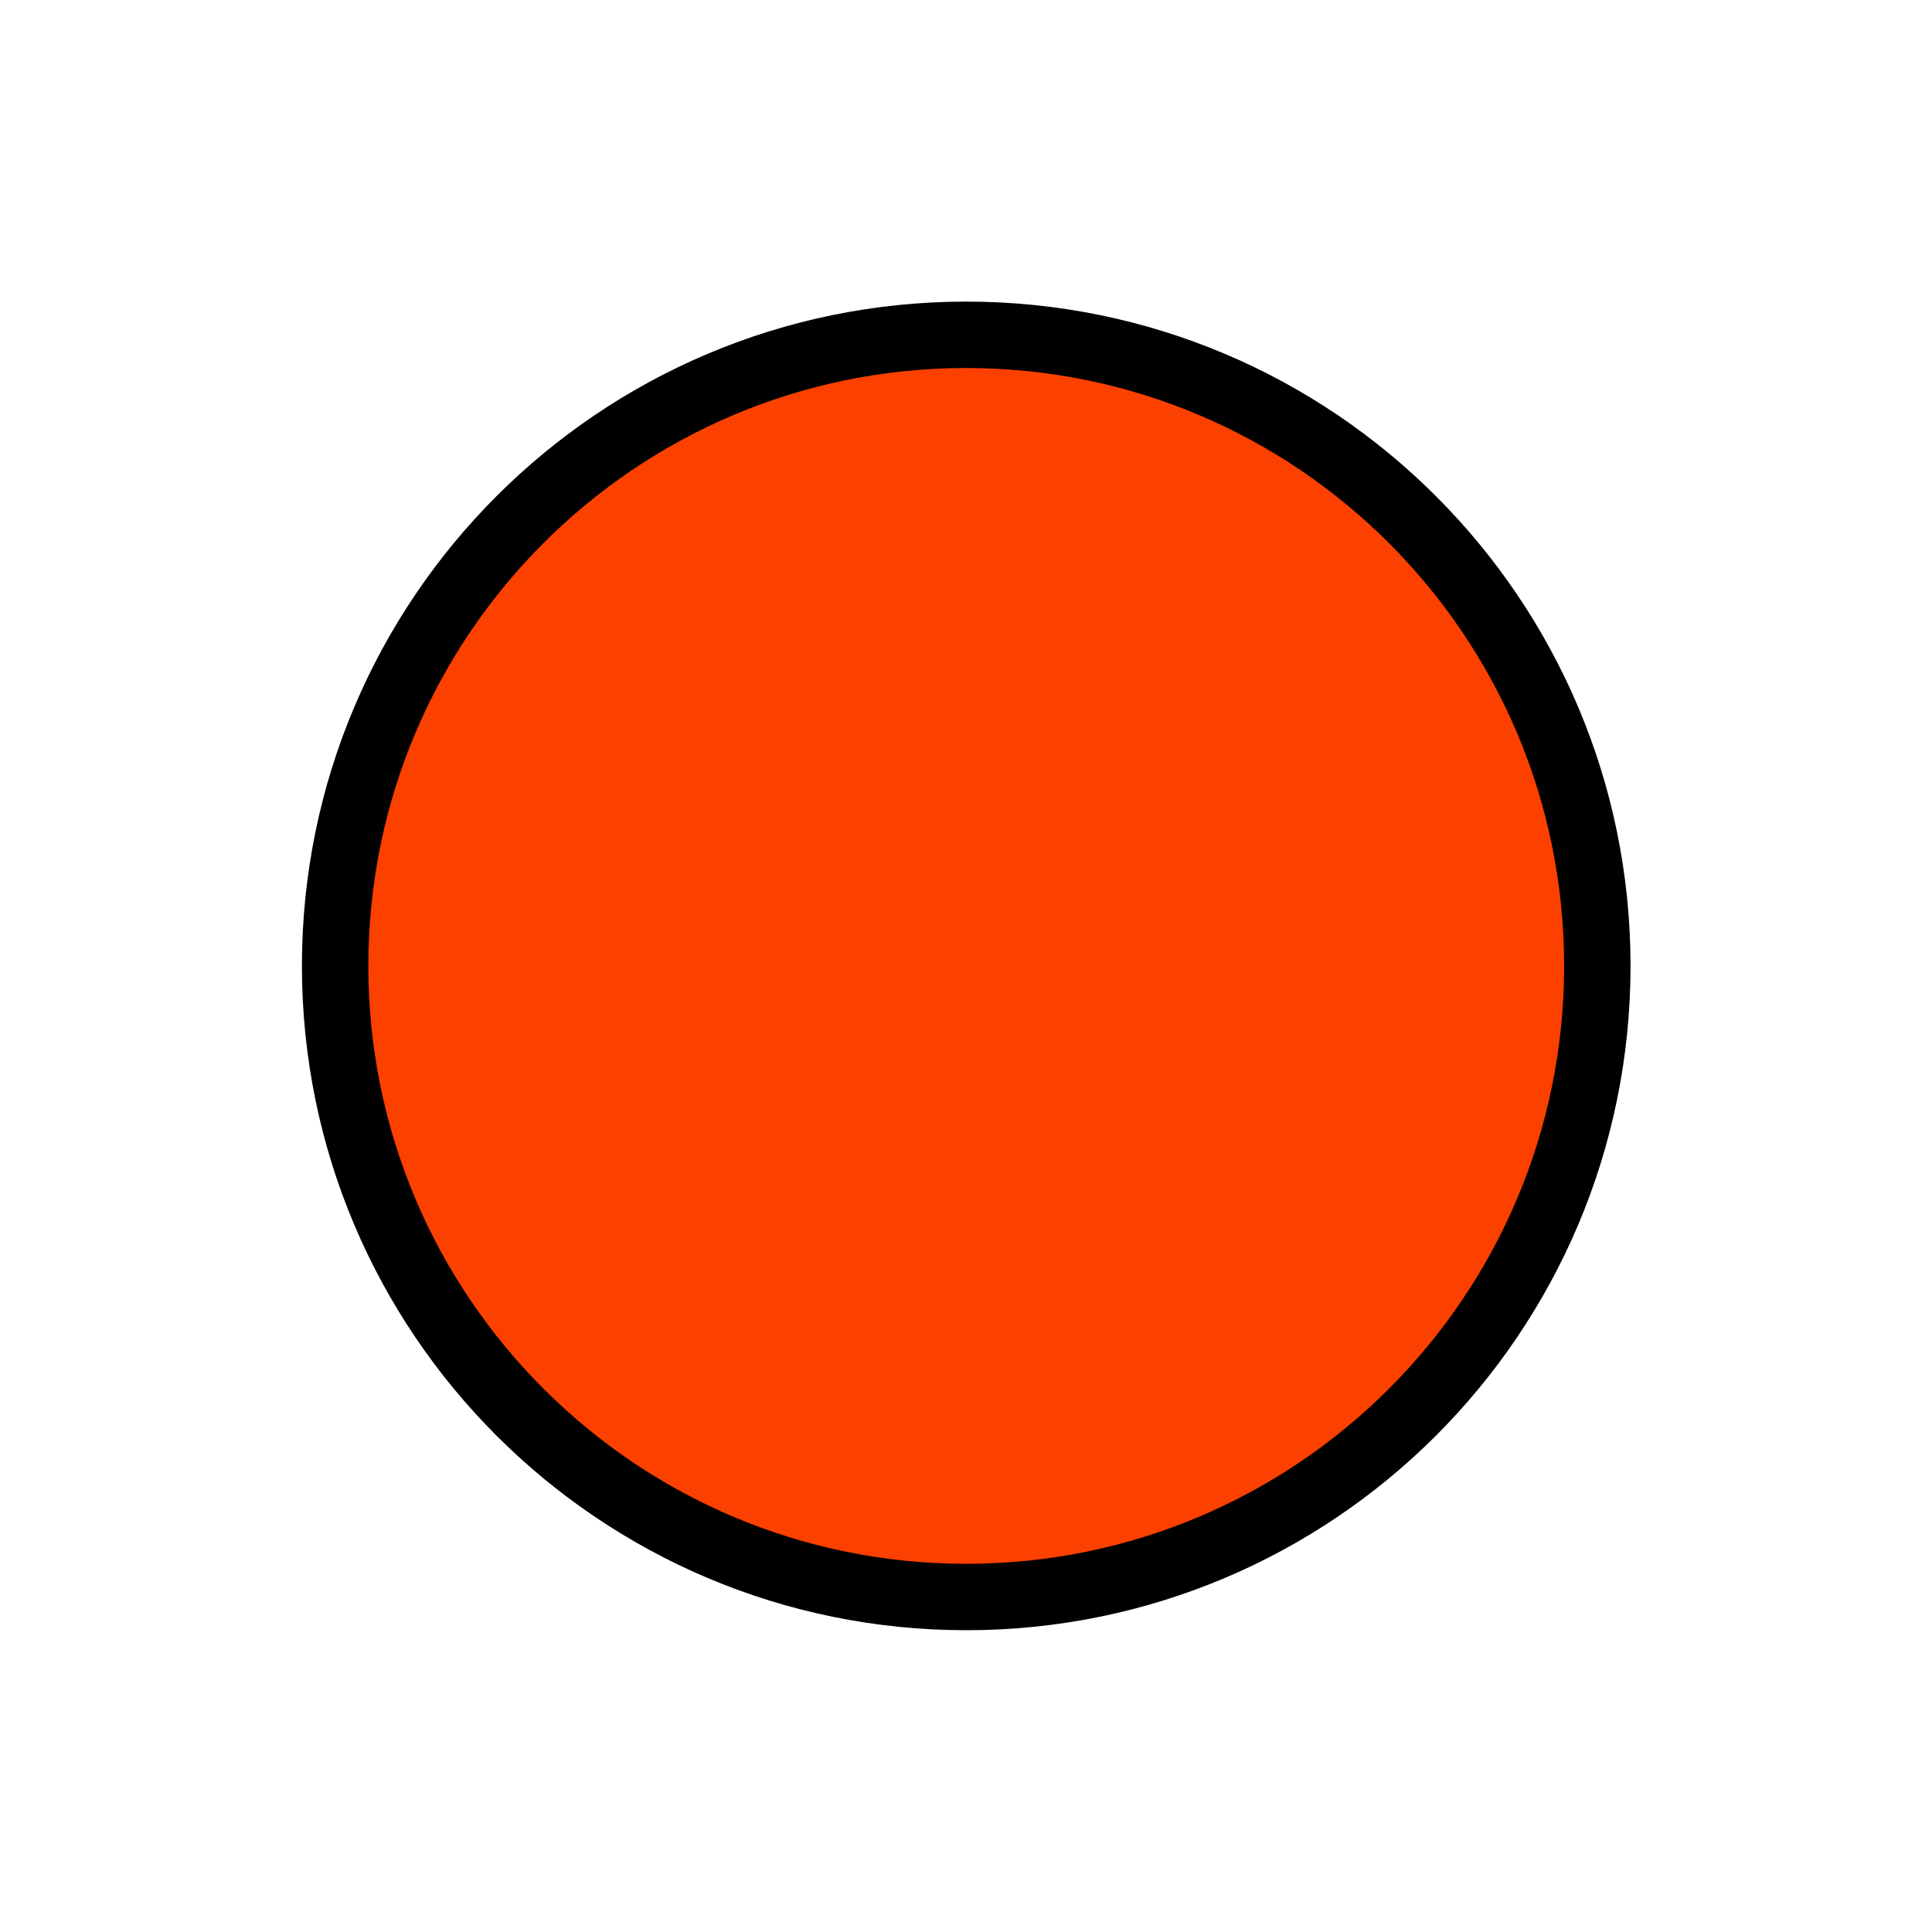
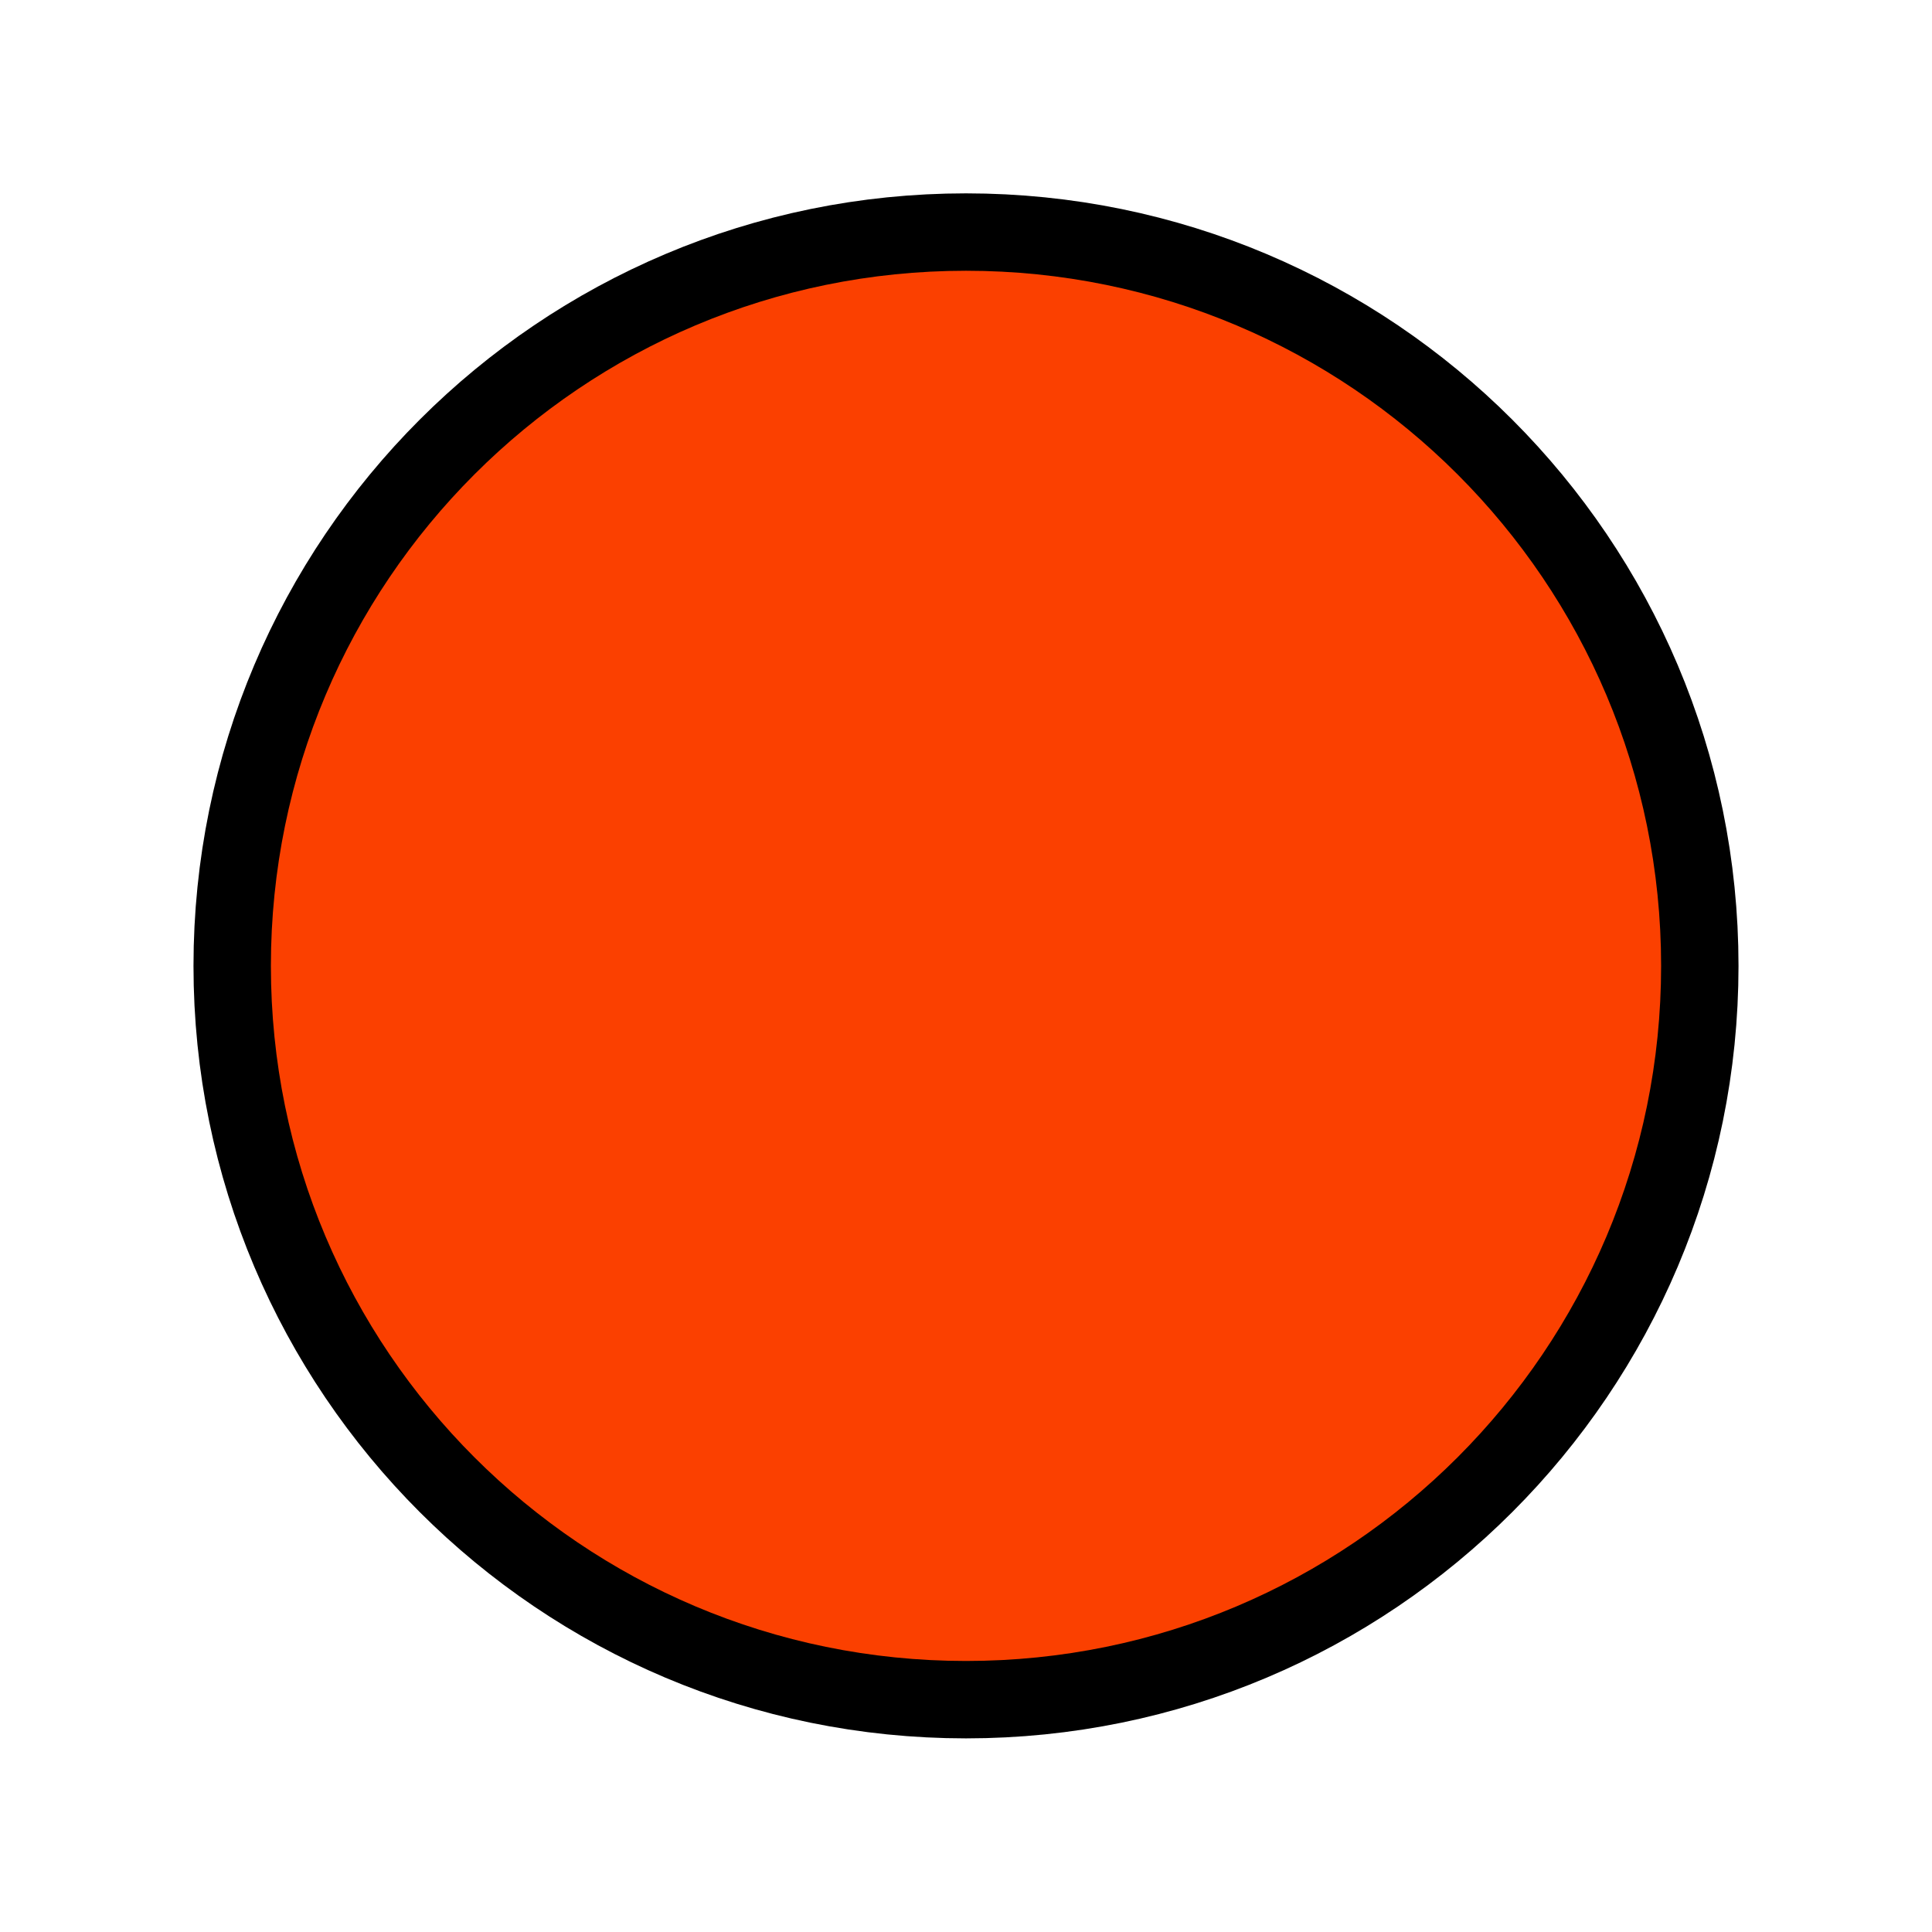
- <svg xmlns="http://www.w3.org/2000/svg" width="16" height="16" viewBox="0 0 4.233 4.233" version="1.1" id="svg8">
+ <svg xmlns="http://www.w3.org/2000/svg" width="10" height="10" viewBox="0 0 2.646 2.646" version="1.1" id="svg8">
  <defs id="defs2" />
-   <g id="layer1" transform="translate(0,-292.7667)">
-     <circle style="opacity:1;fill:#fb4000;fill-opacity:1;fill-rule:nonzero;stroke:#000000;stroke-width:0.291;stroke-linecap:round;stroke-linejoin:round;stroke-miterlimit:4;stroke-dasharray:none;stroke-opacity:1;paint-order:stroke fill markers" id="path863" cx="2.117" cy="294.883" r="1.31" />
+   <g id="layer1" transform="translate(0,-294.3542)">
+     <circle style="opacity:1;fill:#fb4000;fill-opacity:1;fill-rule:nonzero;stroke:#000000;stroke-width:0.212;stroke-linecap:round;stroke-linejoin:round;stroke-miterlimit:4;stroke-dasharray:none;stroke-opacity:1;paint-order:stroke fill markers" id="path863" cx="1.323" cy="295.677" r="0.952" />
  </g>
</svg>
